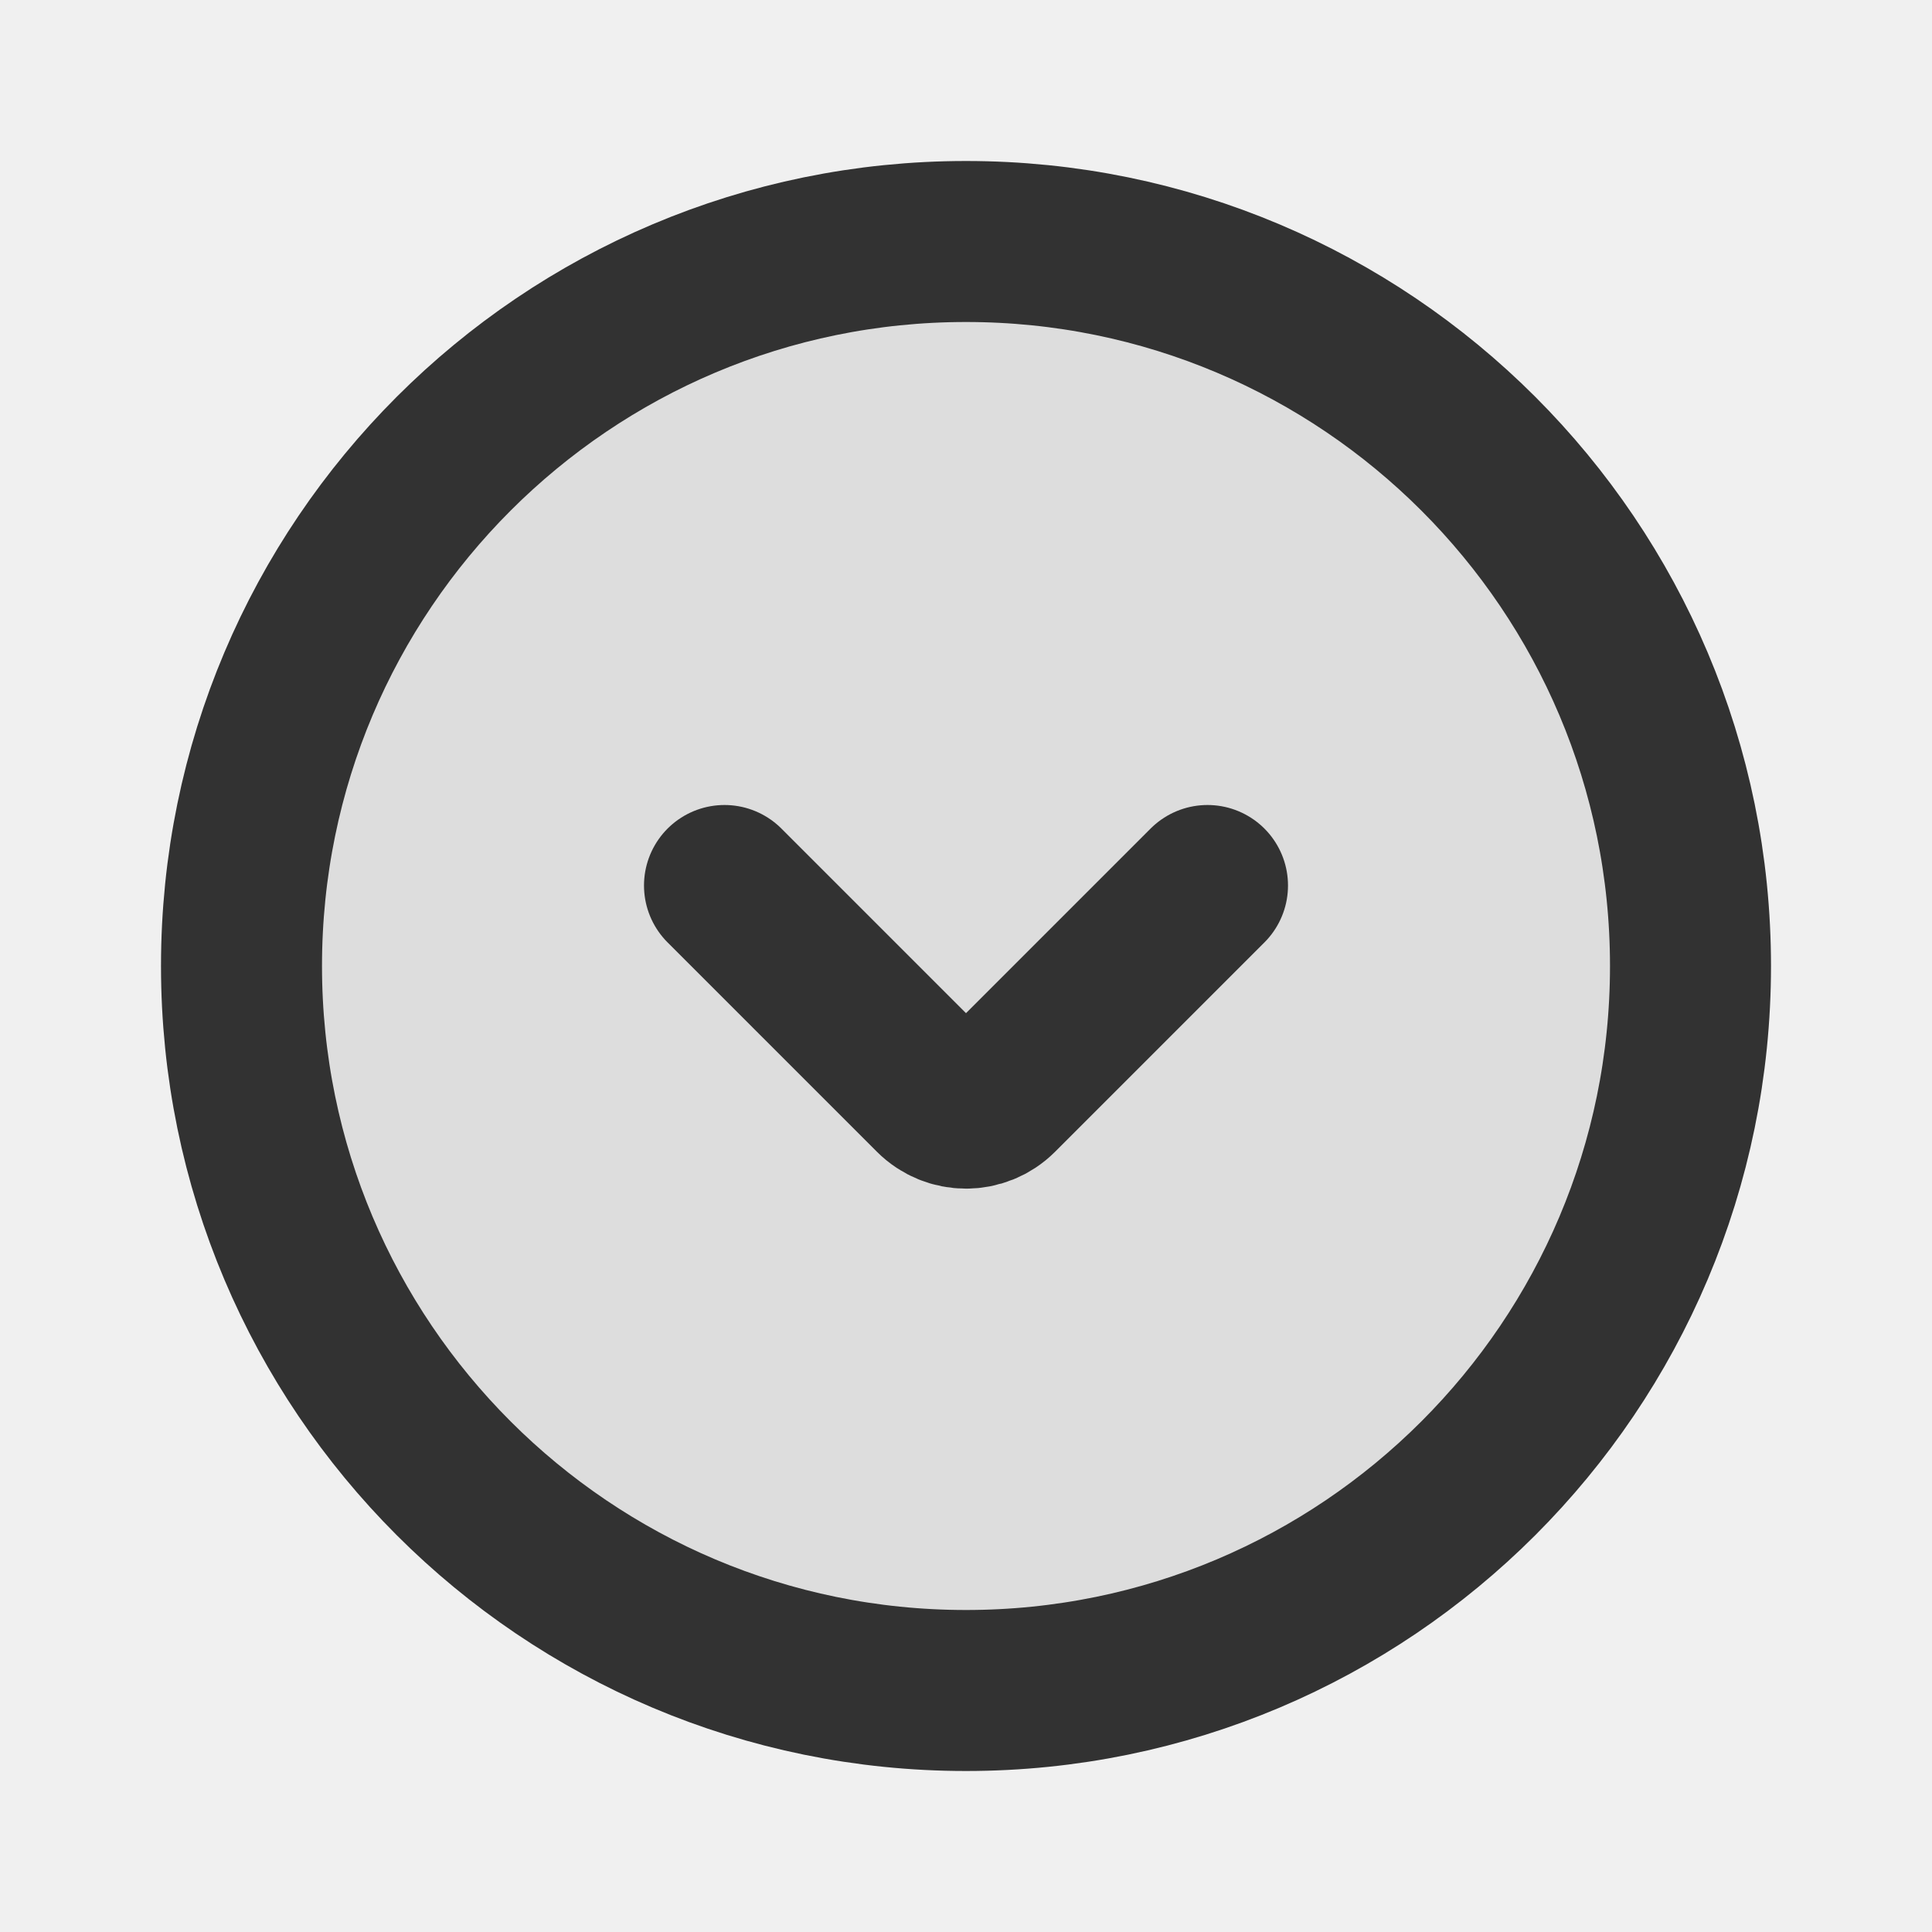
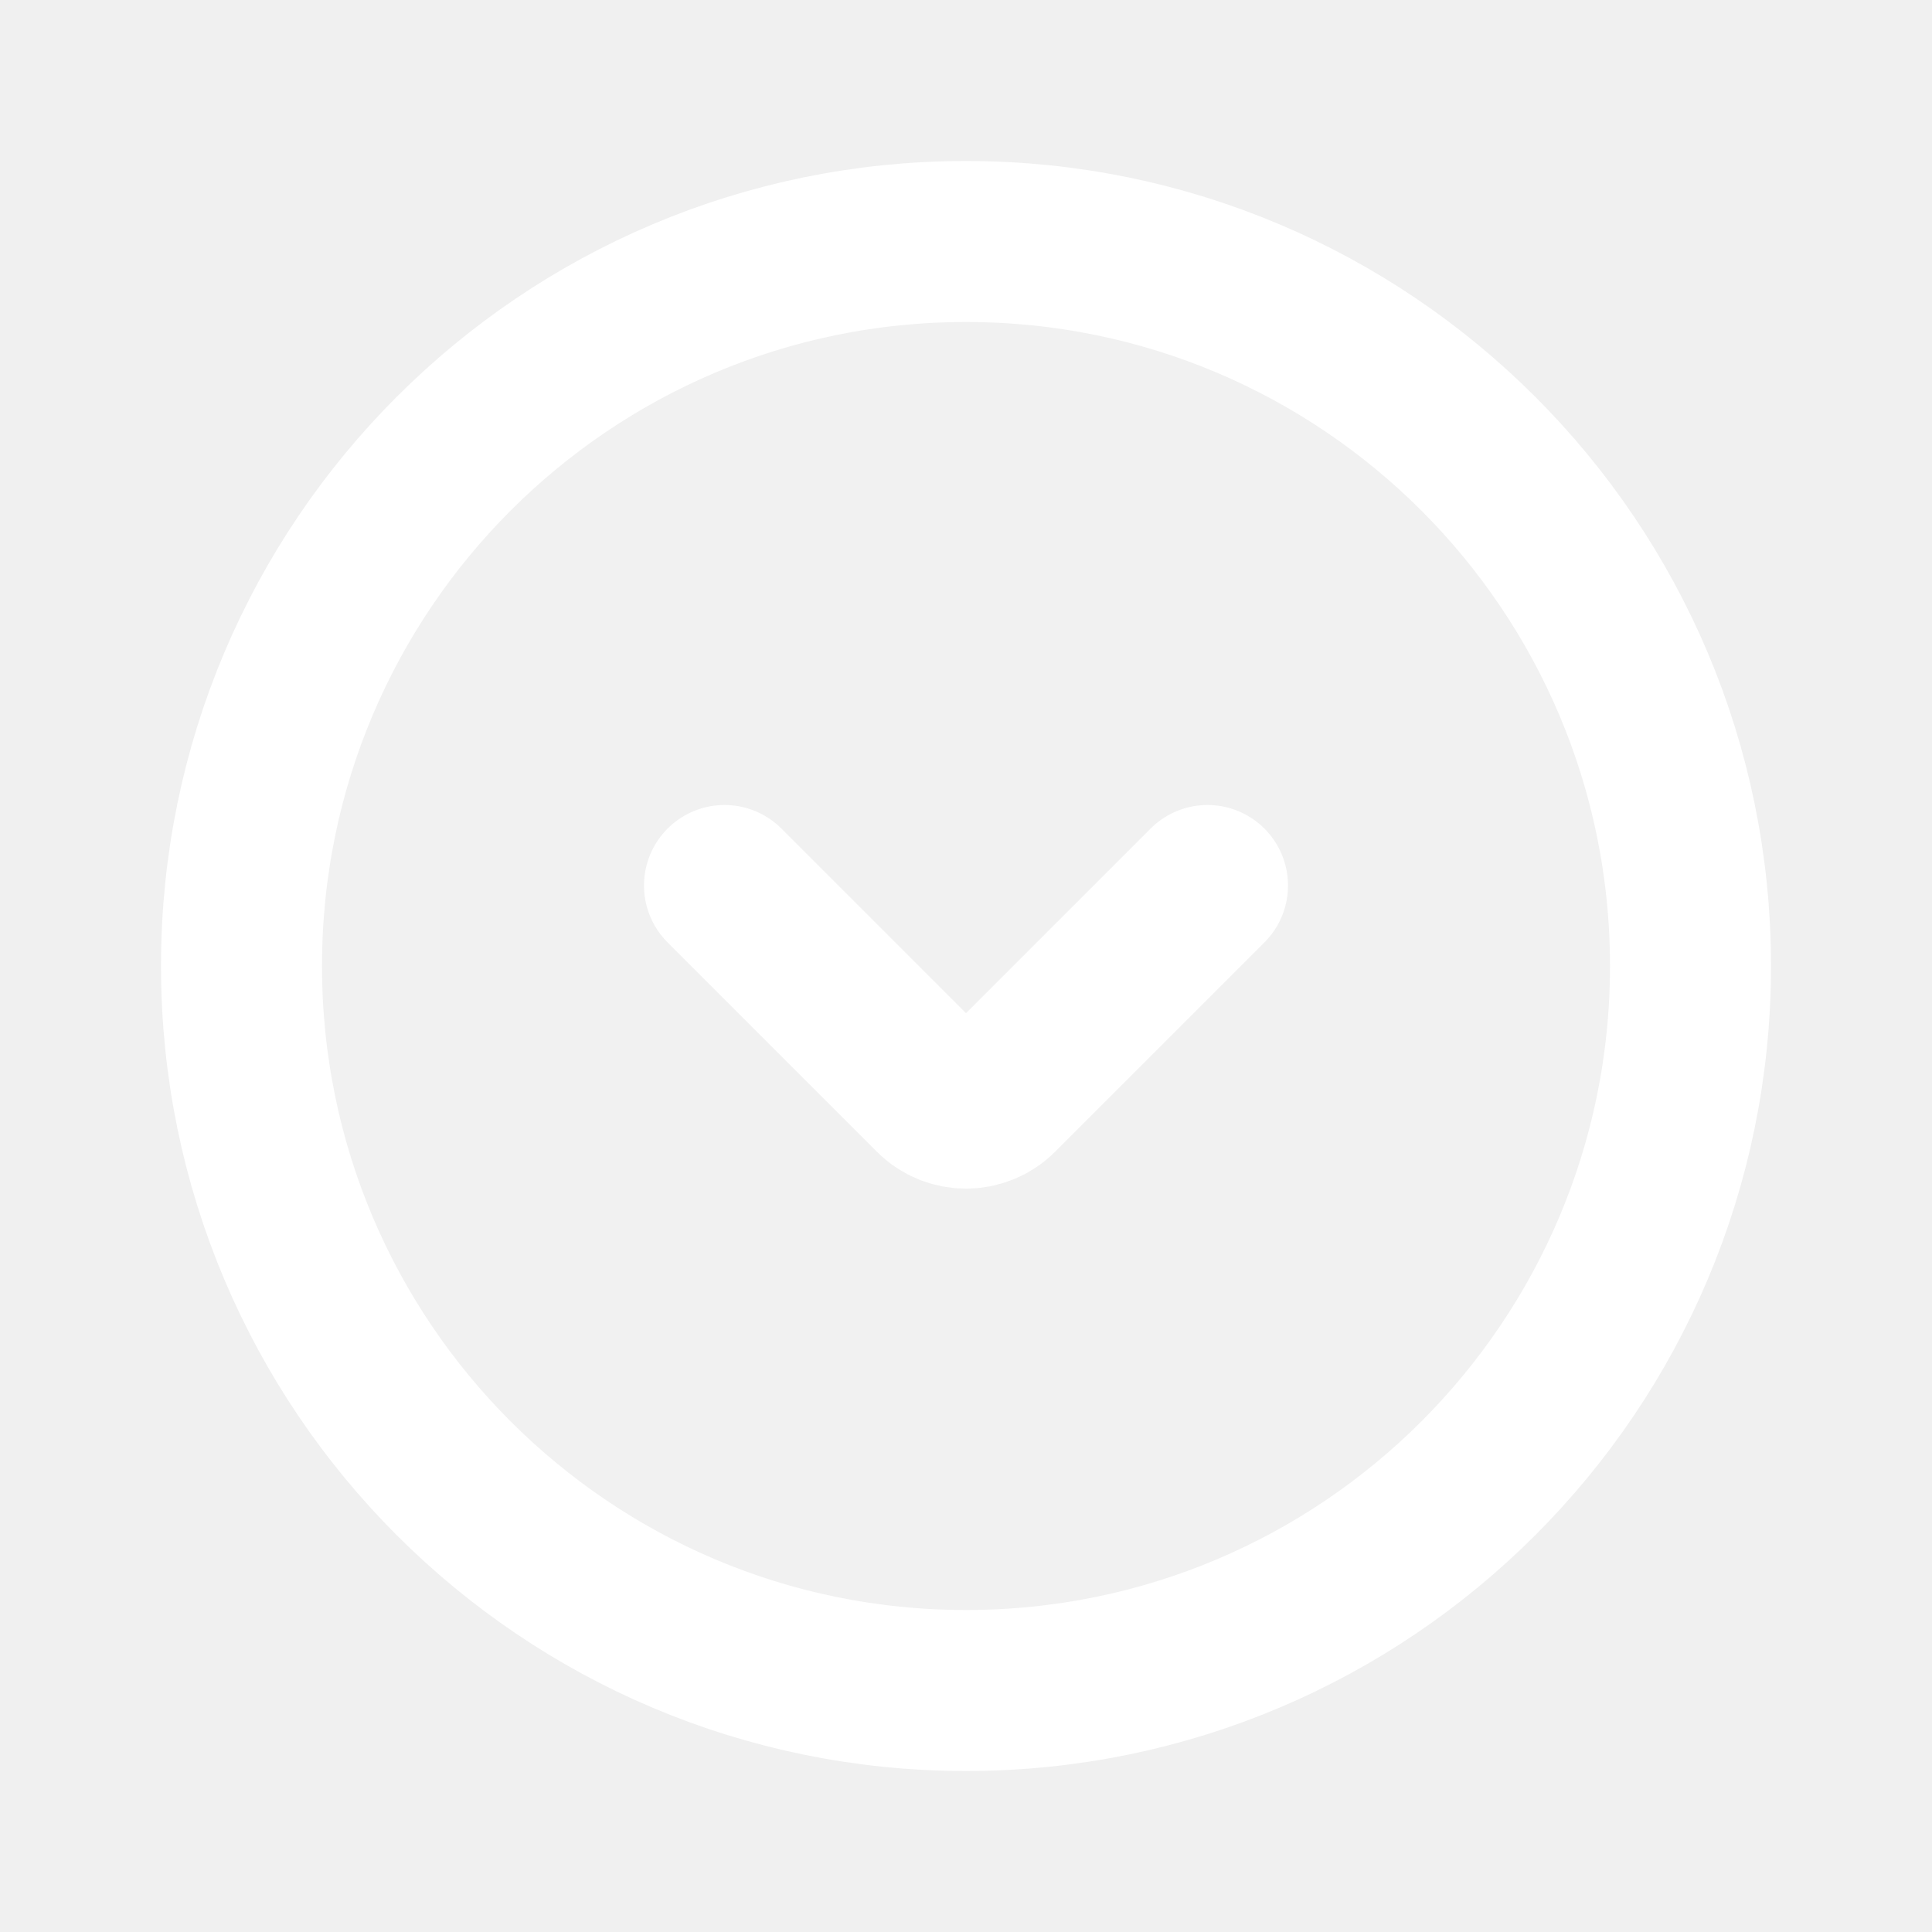
<svg xmlns="http://www.w3.org/2000/svg" width="800px" height="800px" viewBox="0 0 24 24" fill="none">
-   <path opacity="0.1" d="M21 12C21 16.971 16.971 21 12 21C7.029 21 3 16.971 3 12C3 7.029 7.029 3 12 3C16.971 3 21 7.029 21 12Z" fill="#323232" />
-   <path d="M21 12C21 16.971 16.971 21 12 21C7.029 21 3 16.971 3 12C3 7.029 7.029 3 12 3C16.971 3 21 7.029 21 12Z" stroke="#323232" stroke-width="2" />
-   <path d="M9 11L11.6 13.6V13.6C11.821 13.821 12.179 13.821 12.4 13.6V13.6L15 11" stroke="#323232" stroke-width="2" stroke-linecap="round" stroke-linejoin="round" />
+   <path opacity="0.1" d="M21 12C21 16.971 16.971 21 12 21C7.029 21 3 16.971 3 12C3 7.029 7.029 3 12 3C16.971 3 21 7.029 21 12Z" fill="#fff" />
+   <path d="M21 12C21 16.971 16.971 21 12 21C7.029 21 3 16.971 3 12C3 7.029 7.029 3 12 3C16.971 3 21 7.029 21 12Z" stroke="#fff" stroke-width="2" />
+   <path d="M9 11L11.6 13.6V13.6C11.821 13.821 12.179 13.821 12.4 13.6V13.6L15 11" stroke="#fff" stroke-width="2" stroke-linecap="round" stroke-linejoin="round" />
</svg>
